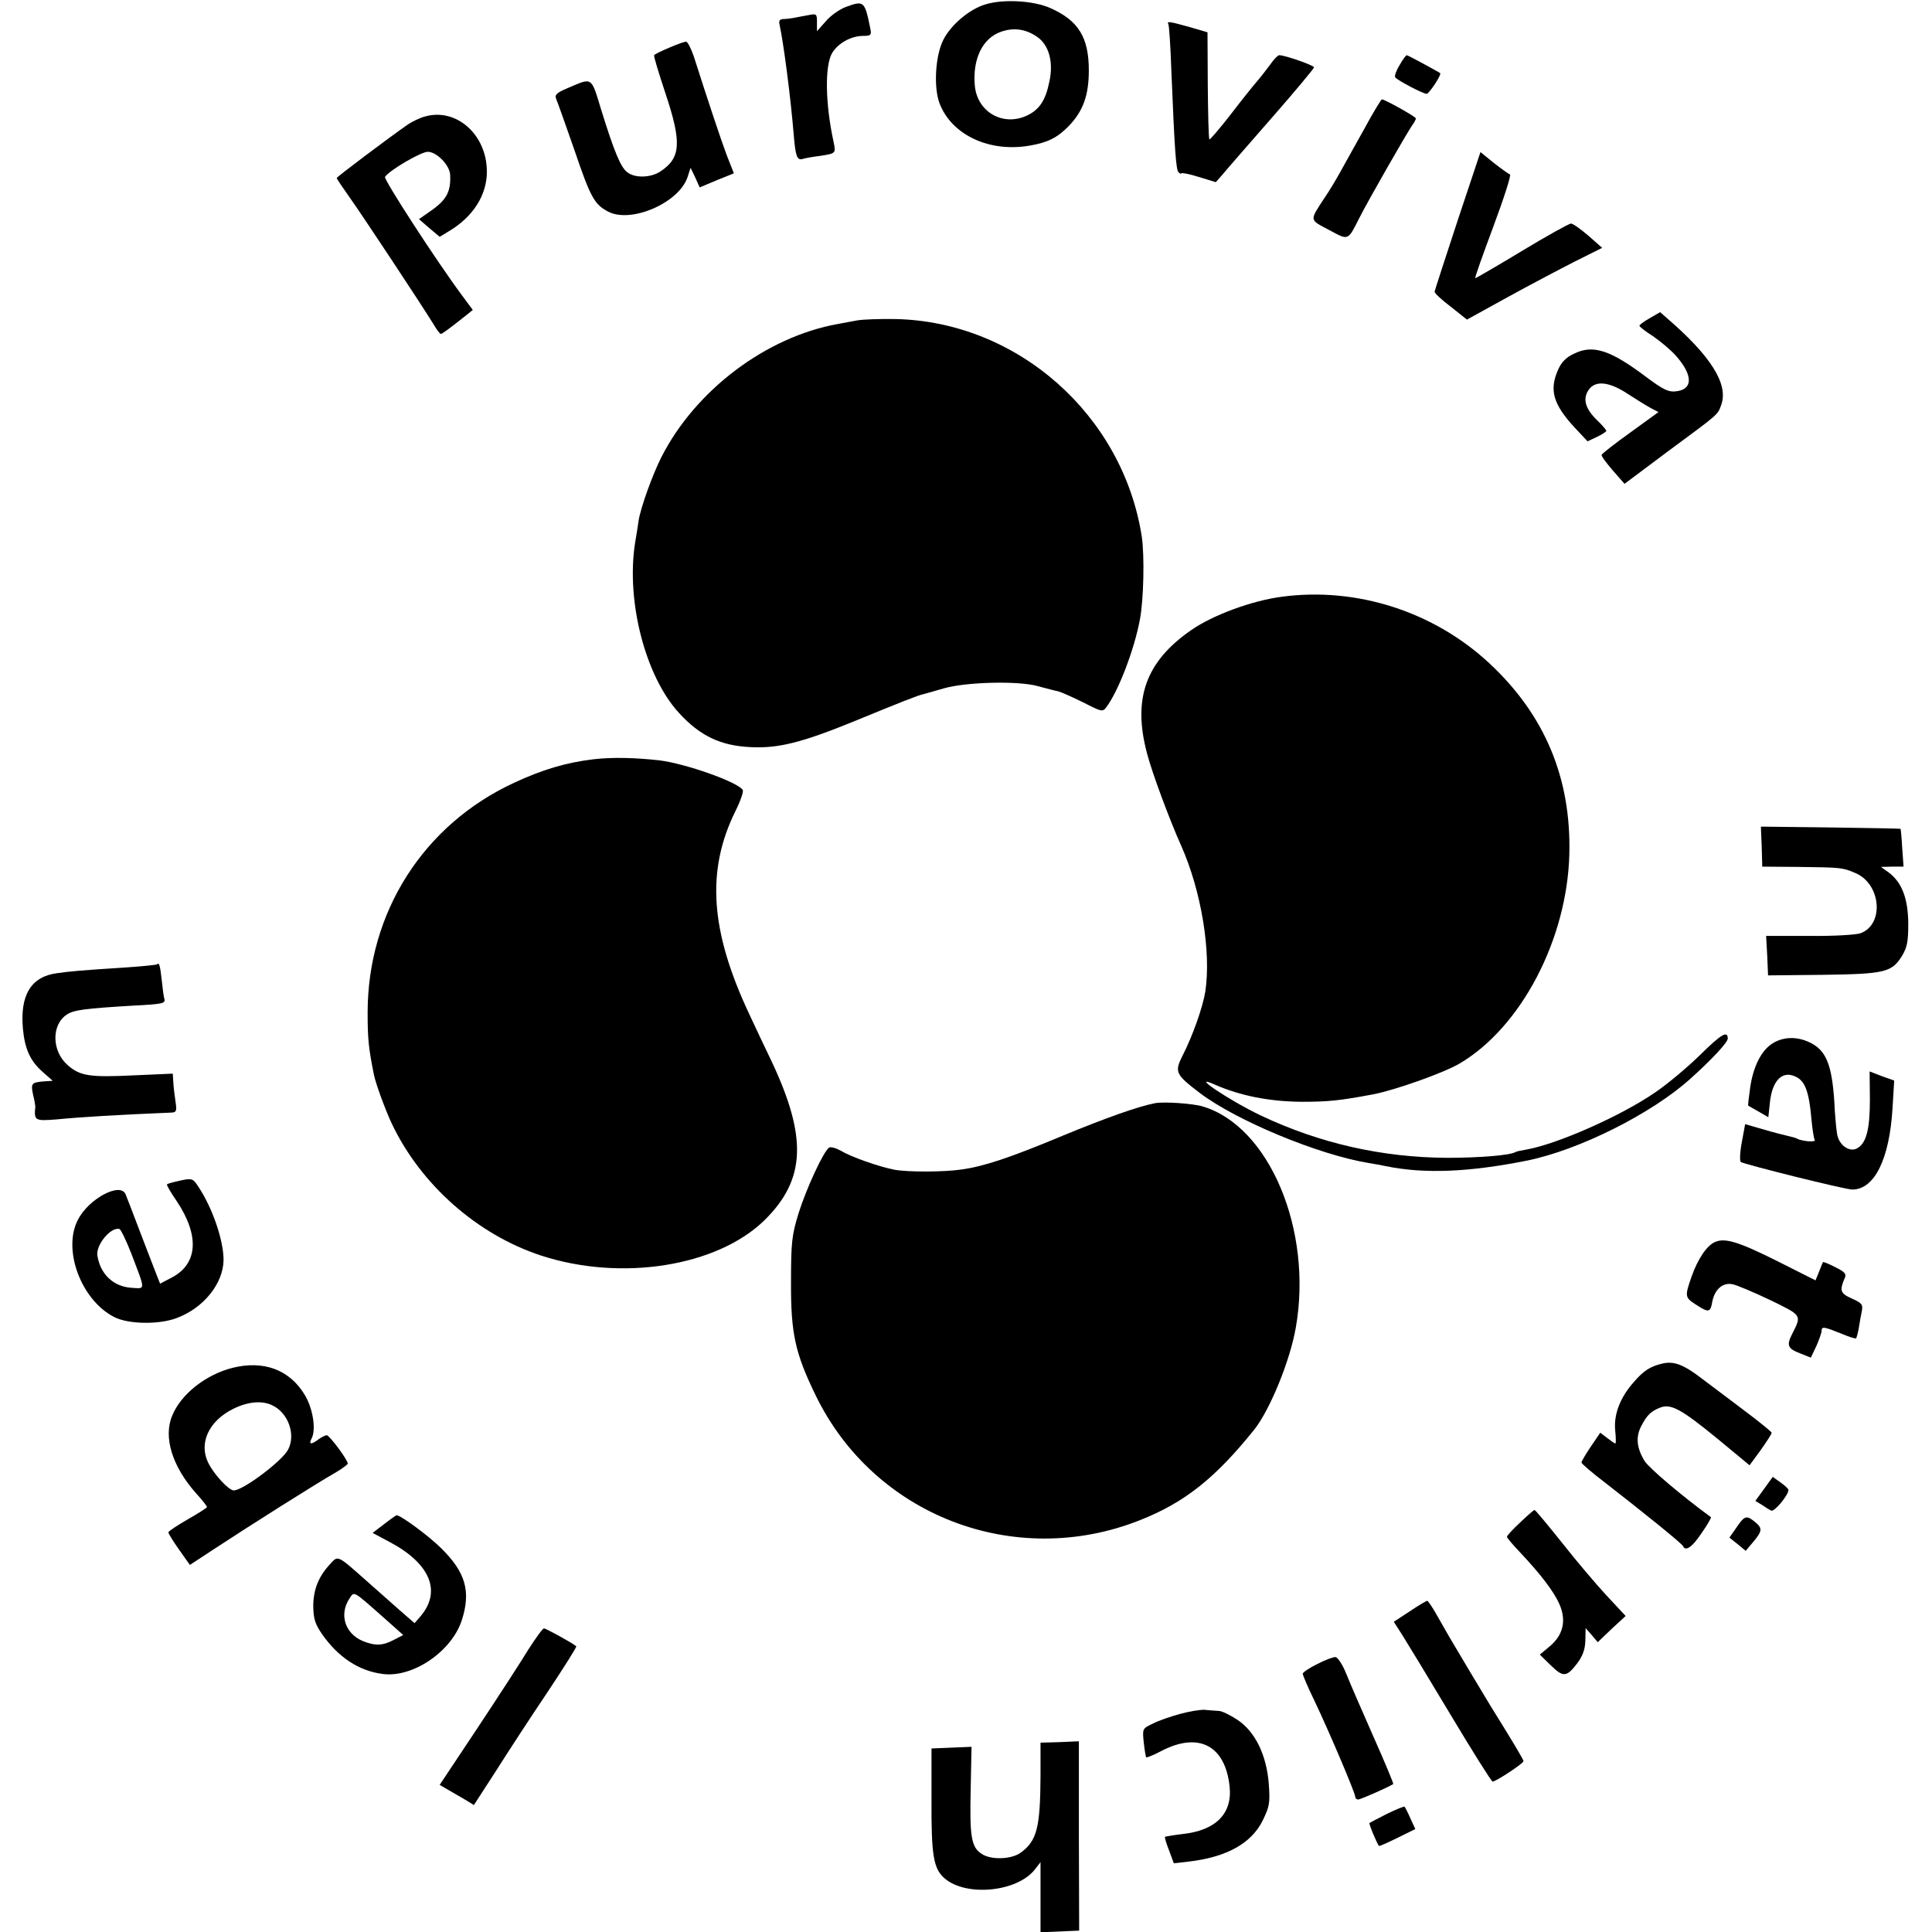
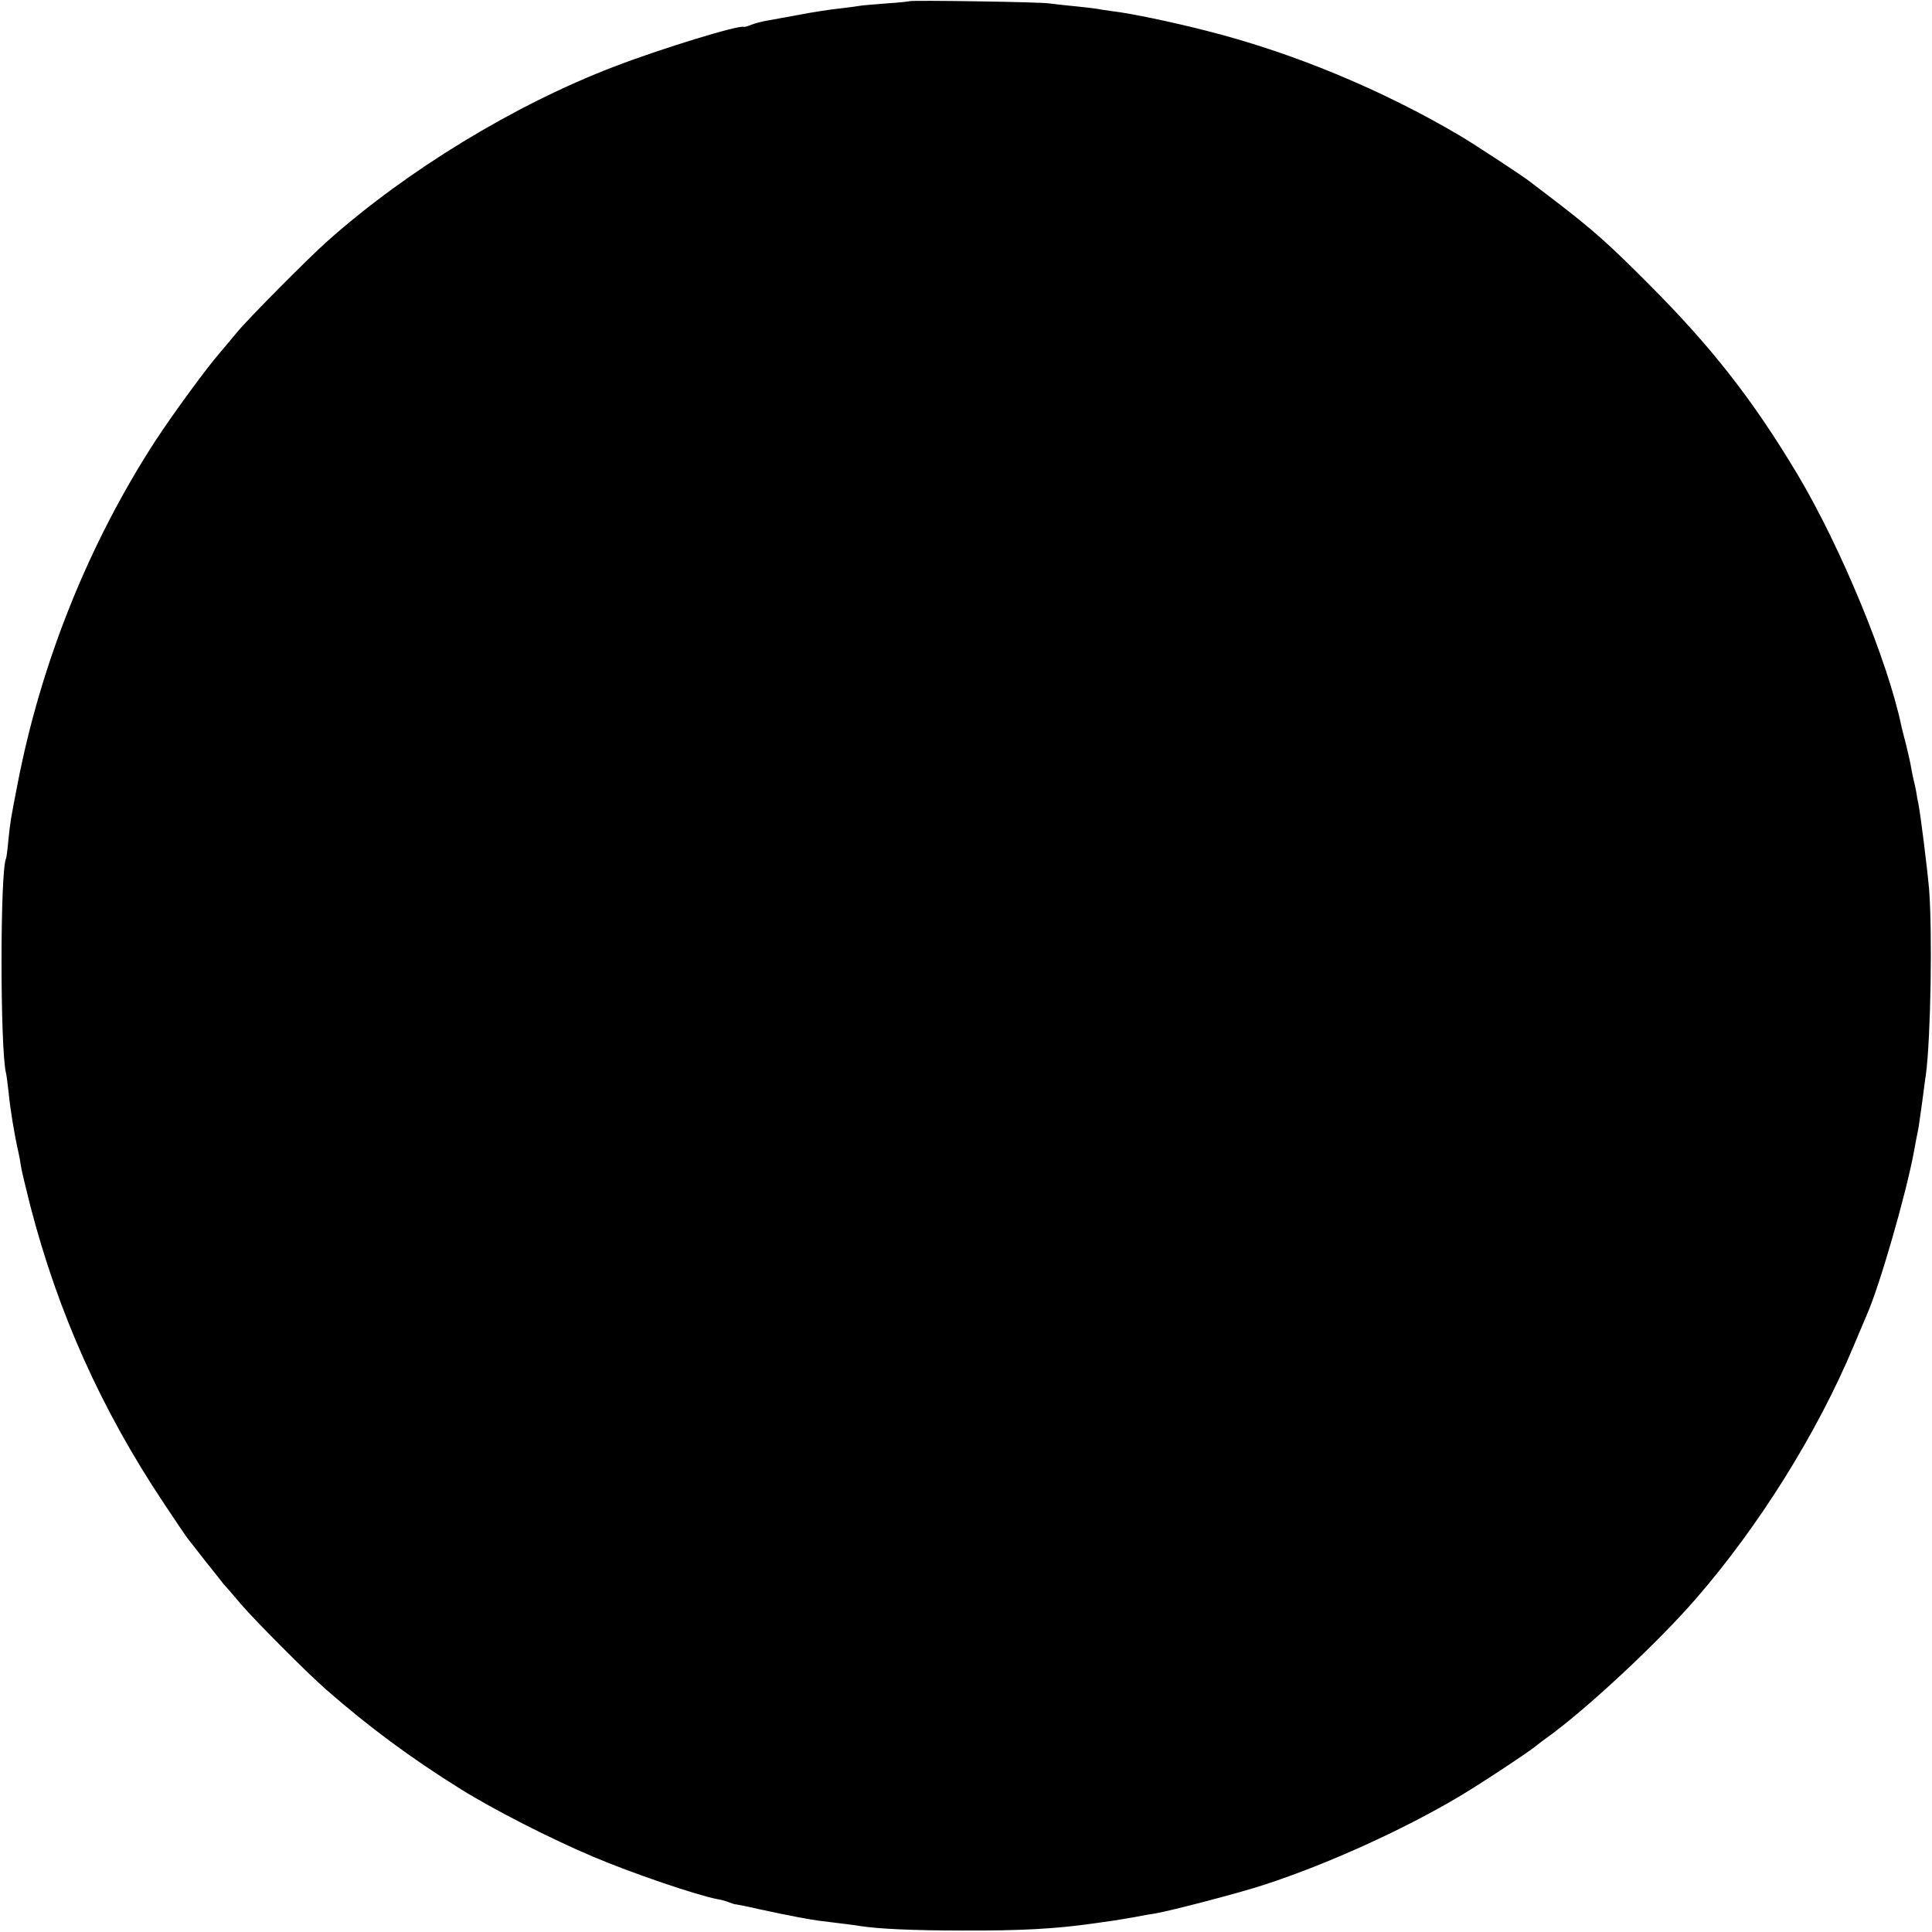
- <svg xmlns="http://www.w3.org/2000/svg" version="1.0" width="700pt" height="700pt" viewBox="0 0 700 700" preserveAspectRatio="xMidYMid meet">
-   <g transform="translate(0,700) scale(0.1,-0.1)" fill="#000000" stroke="none">
-     <path d="M3570 6984 c-57 -17 -124 -73 -152 -128 -29 -57 -36 -171 -14 -230 44 -116 183 -180 330 -153 63 11 98 29 138 70 52 54 73 111 73 202 0 120 -38 181 -140 226 -61 27 -170 33 -235 13z m187 -117 c43 -29 61 -91 45 -163 -14 -69 -37 -103 -84 -124 -86 -38 -177 15 -186 109 -9 97 28 173 95 196 46 16 89 10 130 -18z" />
-     <path d="M3065 6975 c-22 -8 -55 -31 -72 -51 l-33 -37 0 32 c0 31 -1 32 -32 26 -18 -3 -42 -8 -53 -10 -11 -2 -28 -4 -38 -4 -13 -1 -16 -7 -12 -23 14 -65 39 -254 51 -398 6 -75 12 -92 32 -86 9 3 37 8 62 11 59 9 59 9 50 52 -30 138 -32 275 -5 321 22 36 69 62 113 62 26 0 30 3 26 23 -21 104 -23 106 -89 82z" />
-     <path d="M4233 6913 c3 -5 8 -80 11 -168 12 -294 17 -360 26 -369 6 -6 10 -7 10 -4 0 3 28 -2 63 -13 l62 -19 24 27 c13 16 93 108 178 205 85 97 154 180 154 184 0 7 -105 44 -126 44 -5 0 -20 -15 -32 -33 -13 -17 -34 -45 -48 -61 -14 -16 -58 -71 -97 -122 -40 -51 -74 -91 -76 -89 -3 2 -5 90 -6 196 l-1 192 -65 19 c-72 20 -83 22 -77 11z" />
-     <path d="M2424 6827 c-28 -12 -53 -24 -54 -27 -2 -3 16 -63 40 -135 61 -182 57 -237 -17 -286 -34 -23 -91 -25 -119 -4 -24 16 -48 73 -96 228 -37 121 -30 117 -123 77 -38 -16 -46 -24 -40 -38 4 -9 34 -93 66 -185 59 -174 73 -198 123 -224 83 -43 256 32 287 125 l11 34 17 -35 16 -36 62 26 62 25 -26 66 c-22 59 -67 194 -120 360 -10 28 -22 52 -28 51 -5 0 -33 -10 -61 -22z" />
-     <path d="M5071 6764 c-12 -19 -19 -39 -16 -44 6 -10 101 -60 114 -60 9 0 55 70 49 75 -8 6 -117 65 -121 65 -3 0 -15 -16 -26 -36z" />
-     <path d="M4943 6533 c-33 -60 -73 -130 -88 -158 -15 -27 -40 -69 -56 -92 -55 -84 -56 -78 16 -116 72 -39 68 -40 110 43 29 58 168 301 191 335 8 11 14 22 14 26 0 6 -113 69 -123 69 -3 0 -32 -48 -64 -107z" />
-     <path d="M1540 6578 c-19 -5 -48 -19 -65 -31 -69 -48 -255 -188 -255 -192 0 -3 22 -35 48 -72 49 -69 259 -387 301 -455 12 -21 25 -38 28 -38 5 0 32 20 90 66 l26 21 -40 54 c-92 124 -284 420 -278 428 14 23 130 91 155 91 32 0 79 -48 81 -83 3 -62 -13 -92 -73 -133 l-40 -28 37 -32 38 -32 33 20 c88 52 139 132 138 218 -1 133 -111 230 -224 198z" />
-     <path d="M5281 6200 c-45 -137 -83 -253 -83 -257 -1 -5 25 -29 58 -54 l59 -47 145 80 c80 44 190 102 245 130 l100 50 -50 44 c-28 24 -56 44 -63 44 -7 0 -88 -45 -179 -100 -91 -55 -167 -99 -168 -98 -2 2 28 86 66 188 38 102 65 186 60 188 -6 2 -32 21 -59 42 l-48 39 -83 -249z" />
-     <path d="M5977 5847 c-20 -11 -37 -24 -37 -27 0 -4 22 -21 49 -38 26 -18 65 -50 85 -73 61 -70 60 -121 -3 -127 -26 -3 -46 7 -105 51 -131 99 -195 120 -264 85 -27 -12 -45 -31 -56 -56 -34 -75 -19 -127 61 -213 l45 -48 34 16 c19 9 34 19 34 22 0 3 -15 21 -34 39 -42 41 -52 76 -31 108 24 37 75 32 144 -14 31 -20 68 -43 83 -51 l27 -14 -102 -74 c-56 -40 -103 -77 -104 -81 -2 -4 17 -29 40 -56 l43 -49 159 119 c187 138 178 130 192 169 25 74 -38 175 -197 312 l-25 22 -38 -22z" />
-     <path d="M3105 5839 c-22 -4 -53 -10 -70 -13 -260 -47 -515 -240 -638 -481 -33 -65 -75 -182 -83 -230 -2 -16 -8 -53 -13 -82 -33 -211 37 -483 159 -616 76 -83 150 -119 260 -124 100 -5 185 16 378 95 173 71 226 92 248 97 10 3 44 12 74 21 79 23 270 28 340 8 30 -8 64 -17 75 -19 11 -3 51 -21 90 -40 66 -34 70 -35 83 -18 44 58 102 210 122 318 14 73 17 231 7 300 -68 441 -450 779 -891 789 -56 1 -119 -1 -141 -5z" />
-     <path d="M4645 4838 c-108 -14 -250 -66 -329 -121 -165 -114 -213 -249 -160 -447 18 -70 83 -244 124 -335 72 -162 109 -383 87 -528 -9 -56 -46 -161 -82 -231 -30 -60 -27 -68 62 -136 134 -101 430 -224 613 -254 19 -3 46 -8 60 -11 141 -29 303 -22 513 20 187 38 450 169 591 296 75 67 136 132 136 146 0 30 -23 17 -101 -60 -46 -45 -119 -106 -162 -135 -123 -85 -354 -187 -466 -207 -19 -3 -37 -7 -40 -9 -18 -12 -133 -21 -246 -21 -238 1 -465 53 -676 153 -116 55 -265 156 -167 112 91 -40 197 -61 313 -62 97 0 138 4 260 27 79 15 257 78 314 112 222 131 389 449 397 758 7 276 -89 505 -290 692 -201 187 -480 277 -751 241z" />
-     <path d="M2150 4249 c-100 -12 -186 -38 -287 -85 -329 -152 -531 -470 -531 -833 0 -93 3 -127 23 -226 7 -33 41 -126 64 -175 105 -222 310 -403 541 -479 291 -95 638 -40 810 128 149 147 156 299 25 577 -21 43 -57 120 -80 169 -142 302 -157 521 -50 737 18 36 30 71 26 76 -19 29 -206 95 -301 107 -90 10 -171 12 -240 4z" />
-     <path d="M6383 3933 l2 -73 130 -1 c156 -2 160 -2 207 -22 93 -39 106 -185 20 -218 -15 -6 -98 -11 -185 -10 l-158 0 4 -72 3 -71 198 2 c225 3 250 9 287 68 19 32 23 51 23 119 -1 90 -23 148 -71 184 l-28 20 41 1 41 0 -5 68 c-2 37 -5 68 -6 69 -1 1 -115 3 -254 5 l-252 3 3 -72z" />
-     <path d="M569 3506 c-2 -2 -51 -7 -109 -11 -172 -11 -203 -14 -253 -21 -94 -12 -135 -79 -124 -201 7 -75 27 -118 73 -158 l35 -31 -32 -2 c-45 -4 -48 -7 -39 -49 5 -20 8 -39 8 -42 -5 -51 -2 -53 75 -47 91 9 229 17 420 25 16 1 18 7 13 39 -3 20 -7 52 -8 70 l-2 32 -137 -6 c-163 -8 -199 -3 -244 37 -58 51 -59 146 -3 183 25 17 69 22 233 32 118 6 126 8 120 27 -2 7 -6 36 -9 66 -6 53 -9 65 -17 57z" />
-     <path d="M6423 3220 c-41 -25 -71 -84 -82 -162 -5 -35 -8 -63 -7 -64 0 0 17 -10 37 -21 l36 -21 6 56 c8 72 40 109 83 95 43 -14 58 -50 68 -166 3 -31 8 -62 11 -67 6 -10 -48 -5 -65 5 -3 2 -17 6 -31 9 -13 3 -54 13 -90 24 l-66 19 -12 -65 c-7 -36 -8 -68 -4 -72 10 -8 382 -101 405 -100 80 1 134 111 145 295 l6 100 -45 16 -44 17 1 -102 c0 -108 -13 -159 -47 -177 -28 -15 -66 13 -72 53 -3 18 -8 71 -10 118 -9 134 -30 186 -91 214 -45 21 -93 20 -132 -4z" />
-     <path d="M4185 3003 c-62 -12 -180 -54 -335 -118 -191 -80 -286 -111 -364 -122 -64 -10 -199 -10 -246 -1 -56 11 -156 46 -192 68 -18 10 -38 16 -44 12 -20 -13 -83 -149 -111 -239 -24 -79 -27 -104 -27 -248 -1 -186 15 -258 89 -410 211 -436 721 -633 1175 -453 162 64 273 152 415 329 56 71 129 248 150 369 62 353 -96 729 -337 801 -36 11 -141 18 -173 12z" />
-     <path d="M642 2720 c-18 -4 -35 -9 -37 -11 -2 -3 14 -30 36 -62 83 -125 76 -228 -21 -277 l-40 -21 -11 28 c-6 16 -33 84 -59 153 -26 69 -51 133 -55 143 -19 45 -134 -16 -173 -93 -56 -108 12 -291 132 -352 51 -26 160 -28 225 -4 98 36 170 125 171 211 0 72 -41 191 -93 268 -19 29 -23 29 -75 17z m-167 -260 c53 -139 53 -129 2 -126 -65 4 -113 48 -124 116 -7 39 49 106 80 97 5 -2 24 -41 42 -87z" />
-     <path d="M6214 2500 c-29 -12 -62 -60 -85 -125 -25 -72 -25 -76 16 -102 46 -30 52 -29 59 11 9 45 38 70 73 63 16 -3 77 -29 136 -57 117 -57 115 -54 81 -122 -22 -42 -17 -54 27 -71 l40 -16 20 42 c10 23 19 48 19 55 0 17 9 15 69 -9 28 -12 53 -20 56 -18 2 3 7 20 10 39 3 19 8 47 11 61 4 22 0 28 -36 44 -43 19 -46 29 -25 77 5 13 -3 21 -36 37 -23 12 -43 20 -44 18 -1 -1 -7 -16 -14 -34 l-13 -32 -137 69 c-142 71 -191 86 -227 70z" />
-     <path d="M6025 2060 c-44 -10 -69 -25 -105 -67 -50 -56 -73 -117 -68 -174 3 -27 3 -49 1 -49 -3 0 -16 9 -30 20 l-25 19 -34 -50 c-19 -28 -34 -54 -34 -58 0 -4 37 -36 83 -71 134 -104 282 -223 285 -232 9 -20 33 -4 67 47 21 30 36 56 34 58 -108 79 -224 178 -240 203 -29 47 -33 87 -13 126 21 41 36 55 69 68 39 15 76 -5 208 -113 l116 -96 41 56 c22 31 40 59 39 62 0 3 -45 40 -100 81 -55 41 -124 94 -154 116 -64 49 -99 63 -140 54z" />
-     <path d="M842 2044 c-97 -25 -186 -95 -218 -173 -33 -78 0 -184 86 -281 22 -24 40 -47 40 -50 0 -3 -31 -23 -70 -45 -38 -22 -70 -43 -70 -47 0 -4 17 -32 39 -63 l39 -55 93 61 c120 79 370 237 432 272 26 15 47 31 47 34 0 14 -66 102 -76 103 -5 0 -19 -7 -30 -15 -26 -20 -37 -19 -25 3 17 32 5 110 -26 160 -55 90 -149 124 -261 96z m147 -137 c56 -28 83 -105 55 -159 -21 -41 -163 -148 -197 -148 -18 0 -71 57 -92 99 -36 71 1 152 89 196 54 27 107 32 145 12z" />
-     <path d="M6392 1606 l-32 -44 23 -14 c12 -8 27 -18 34 -21 11 -7 63 56 63 75 0 3 -13 16 -29 27 l-28 20 -31 -43z" />
-     <path d="M5508 1484 c-27 -25 -48 -48 -48 -52 0 -4 22 -30 48 -57 77 -82 122 -142 142 -187 26 -59 14 -112 -35 -153 l-36 -30 40 -39 c45 -44 57 -43 96 8 19 26 28 49 29 81 l1 46 22 -25 22 -26 50 48 51 47 -69 74 c-38 41 -111 127 -162 192 -52 65 -96 118 -99 118 -3 0 -26 -20 -52 -45z" />
-     <path d="M1392 1478 l-42 -32 62 -33 c148 -79 189 -180 110 -271 l-20 -23 -54 47 c-29 26 -84 74 -122 108 -105 93 -101 91 -130 59 -42 -45 -61 -93 -61 -153 1 -45 6 -63 32 -101 58 -83 133 -133 219 -144 109 -15 250 81 287 194 34 105 14 174 -74 261 -44 44 -147 120 -162 120 -2 0 -22 -14 -45 -32z m-4 -337 l73 -65 -33 -17 c-41 -22 -68 -23 -113 -5 -65 27 -87 96 -49 154 18 27 11 31 122 -67z" />
-     <path d="M6294 1469 l-28 -40 30 -24 29 -24 27 32 c32 38 34 49 11 69 -34 29 -41 28 -69 -13z" />
-     <path d="M5108 1162 l-58 -38 32 -50 c17 -27 96 -157 175 -289 79 -132 147 -240 151 -240 12 0 112 66 112 74 0 6 -46 82 -120 201 -16 26 -134 223 -150 251 -8 14 -28 49 -44 77 -16 29 -32 52 -35 52 -3 0 -32 -17 -63 -38z" />
-     <path d="M1914 1023 c-26 -43 -109 -171 -184 -284 l-137 -206 31 -18 c17 -10 45 -26 62 -36 l31 -19 79 122 c43 68 127 197 187 286 60 90 107 165 105 167 -10 10 -110 65 -117 65 -5 0 -30 -35 -57 -77z" />
-     <path d="M4773 971 c-29 -14 -52 -30 -53 -35 0 -5 18 -48 41 -95 55 -115 149 -337 149 -350 0 -6 5 -11 11 -11 8 0 106 43 127 56 2 1 -30 78 -71 170 -41 93 -86 196 -99 229 -13 33 -31 60 -39 61 -8 1 -37 -10 -66 -25z" />
-     <path d="M4275 790 c-33 -9 -77 -24 -98 -35 -38 -18 -38 -18 -33 -68 3 -27 7 -52 9 -54 2 -2 27 8 55 23 135 70 231 20 247 -128 11 -98 -49 -160 -170 -173 -33 -4 -62 -9 -64 -10 -2 -2 5 -25 15 -50 l17 -46 53 6 c138 16 229 66 270 151 24 50 26 62 21 131 -8 105 -50 190 -114 232 -26 17 -56 32 -67 32 -12 1 -35 2 -51 4 -17 1 -57 -6 -90 -15z" />
-     <path d="M3770 565 c-1 -187 -13 -234 -71 -277 -33 -25 -108 -28 -142 -5 -38 24 -44 62 -40 235 l3 153 -72 -3 -73 -3 0 -185 c-1 -203 7 -251 48 -286 78 -67 262 -49 326 32 l21 27 0 -127 0 -127 70 3 70 3 -1 343 0 343 -69 -3 -70 -2 0 -121z" />
-     <path d="M5025 428 c-33 -17 -62 -32 -63 -33 -3 -3 25 -70 34 -83 1 -2 31 11 67 29 l65 32 -18 39 c-9 21 -19 40 -21 42 -2 2 -31 -10 -64 -26z" />
+ <svg xmlns="http://www.w3.org/2000/svg" version="1.0" width="790pt" height="790pt" viewBox="0 0 790 790" preserveAspectRatio="xMidYMid meet">
+   <g transform="translate(0,790) scale(0.1,-0.1)" fill="#000000" stroke="none">
+     <path d="M3718 7895 c-1 -1 -44 -6 -94 -9 -51 -4 -100 -8 -110 -10 -11 -2 -48 -7 -84 -11 -36 -4 -110 -15 -165 -26 -55 -10 -114 -21 -132 -24 -18 -3 -45 -10 -60 -16 -15 -6 -29 -10 -31 -9 -17 10 -340 -89 -532 -163 -407 -156 -845 -423 -1170 -712 -79 -70 -325 -318 -371 -374 -24 -29 -54 -65 -67 -80 -54 -61 -195 -254 -265 -361 -273 -420 -470 -909 -566 -1410 -27 -138 -29 -149 -37 -228 -3 -37 -8 -69 -9 -72 -25 -43 -25 -786 0 -880 2 -8 6 -42 10 -75 7 -74 25 -180 40 -245 3 -14 8 -38 10 -55 2 -16 20 -91 39 -166 113 -436 289 -830 544 -1213 47 -71 91 -136 98 -145 7 -9 41 -52 75 -96 35 -44 68 -85 73 -92 6 -6 38 -43 71 -82 59 -69 272 -283 350 -351 173 -151 345 -279 551 -407 133 -83 368 -203 539 -275 160 -68 428 -159 510 -174 14 -2 35 -8 47 -13 13 -5 25 -9 28 -8 3 0 48 -9 100 -21 115 -25 206 -42 240 -46 96 -12 148 -18 170 -22 69 -11 216 -18 415 -18 242 -1 381 7 537 29 24 4 59 8 78 11 19 3 60 10 90 15 30 6 69 13 85 15 68 12 348 85 447 118 255 83 563 223 788 356 98 58 300 192 326 215 7 5 24 19 40 30 160 115 451 386 608 567 259 298 498 681 645 1033 23 55 48 114 55 130 51 115 158 485 191 660 8 44 17 91 20 104 2 14 9 61 15 105 6 45 12 95 15 111 20 154 27 581 13 760 -8 90 -34 297 -43 345 -3 14 -8 39 -10 55 -3 17 -8 37 -10 45 -2 8 -7 31 -10 50 -3 19 -13 62 -21 95 -9 33 -17 67 -19 75 -55 266 -248 734 -426 1032 -184 307 -353 522 -609 778 -161 162 -228 221 -375 334 -55 42 -105 80 -110 84 -25 20 -226 152 -280 184 -320 190 -691 344 -1045 433 -142 36 -304 70 -380 79 -25 3 -54 8 -65 10 -11 2 -54 7 -95 11 -41 4 -86 9 -100 11 -31 6 -567 14 -572 9z" />
  </g>
</svg>
